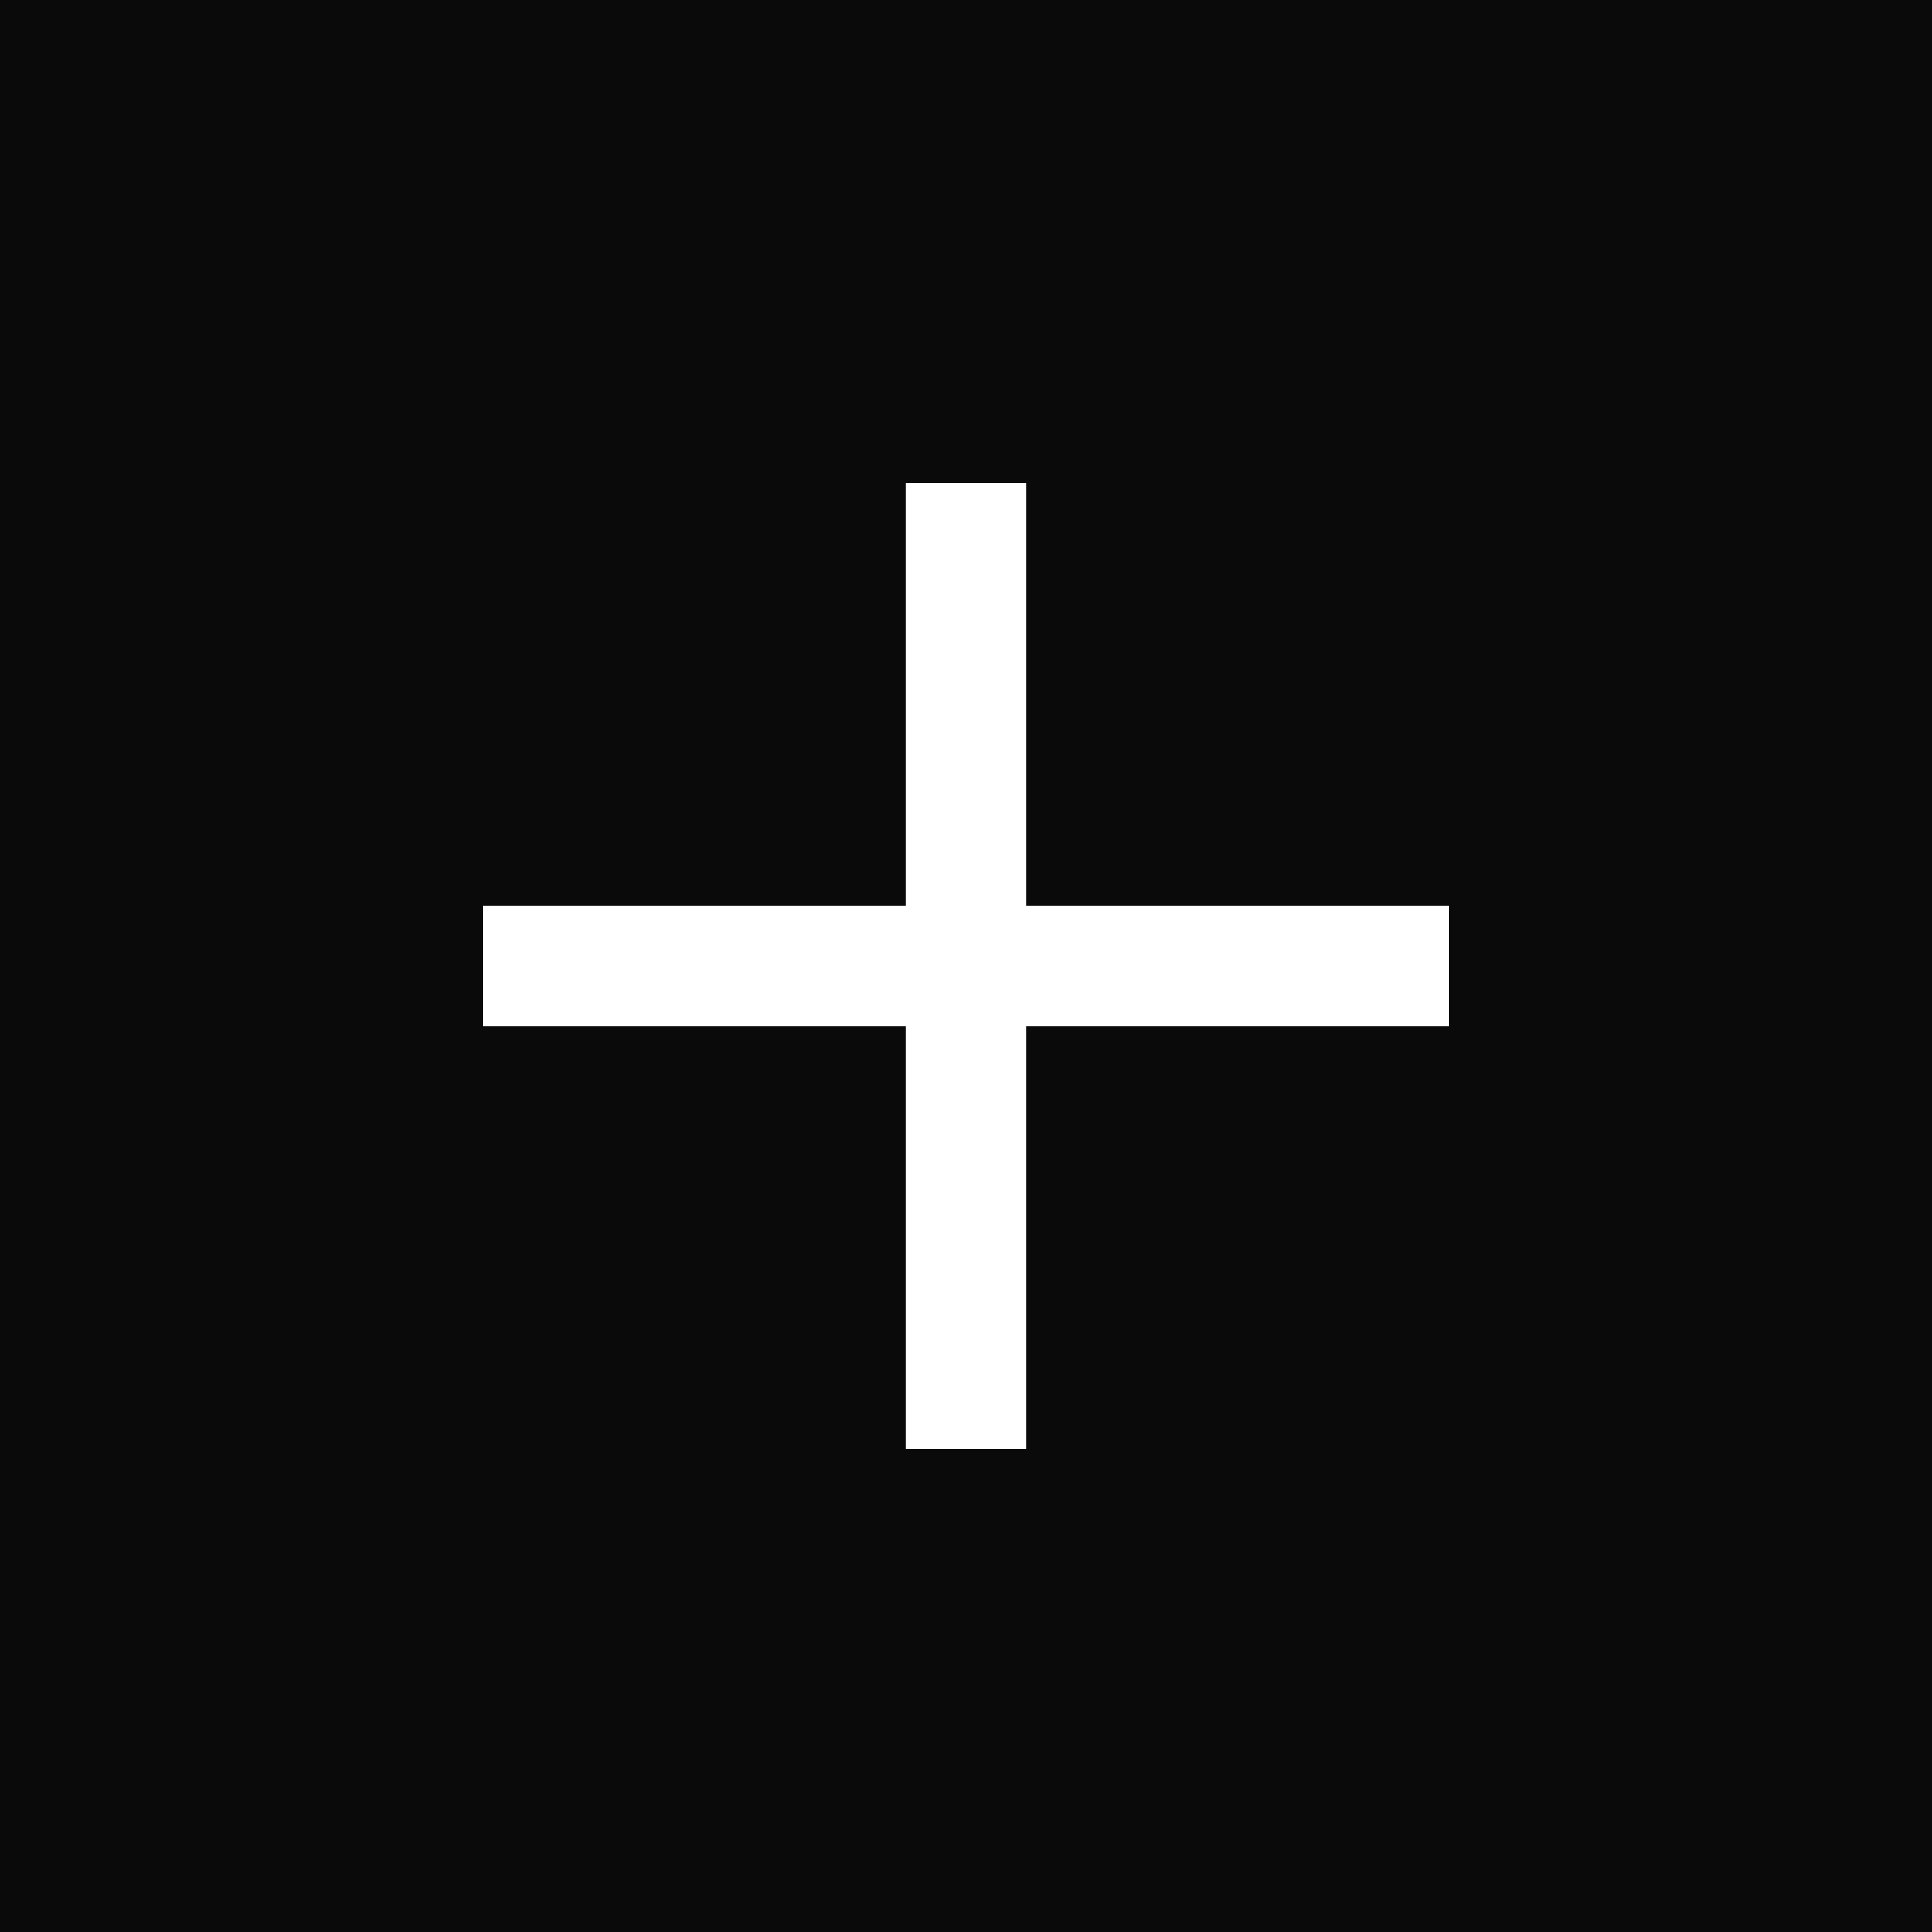
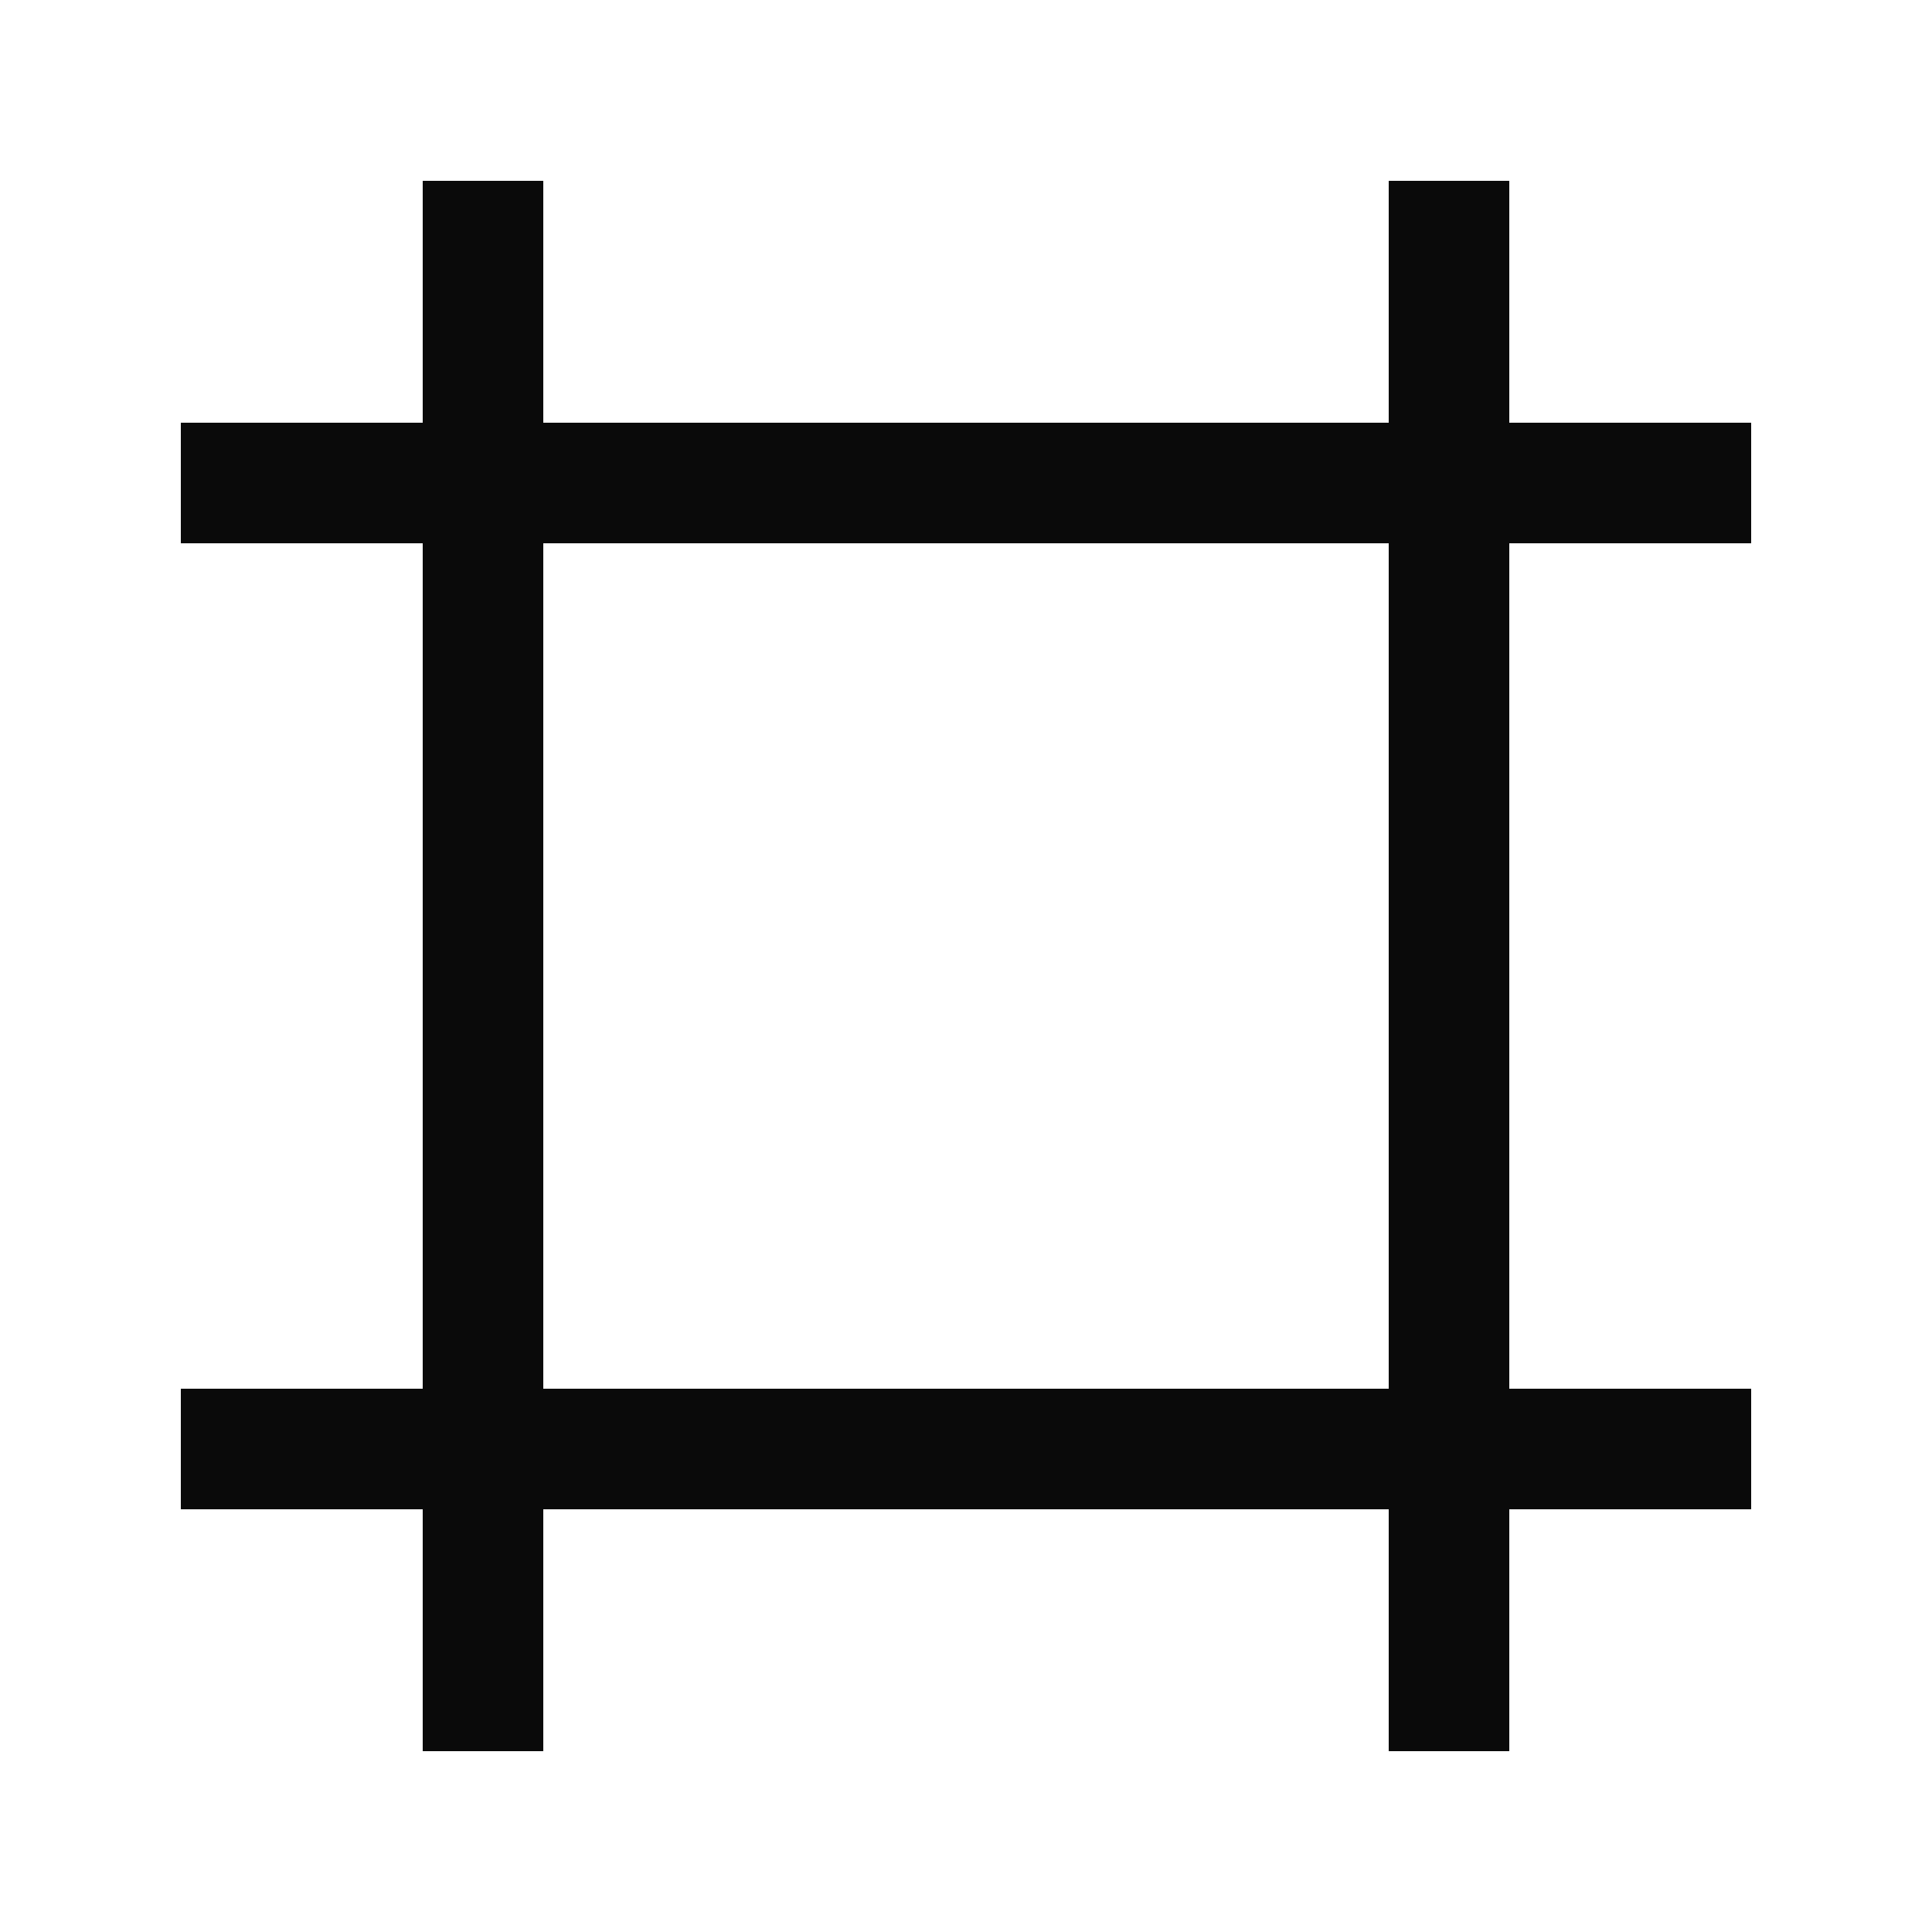
<svg xmlns="http://www.w3.org/2000/svg" viewBox="0 0 32 32" shape-rendering="crispEdges">
-   <rect width="32" height="32" fill="#0a0a0a" />
-   <rect x="15" y="8" width="2" height="16" fill="#ffffff" />
-   <rect x="8" y="15" width="16" height="2" fill="#ffffff" />
+   <rect width="32" height="32" fill="#ffffff" />
+   <g fill="#0a0a0a">
+     <rect x="3" y="7" width="26" height="2" />
+     <rect x="3" y="23" width="26" height="2" />
+     <rect x="7" y="3" width="2" height="26" />
+     <rect x="23" y="3" width="2" height="26" />
+   </g>
</svg>
